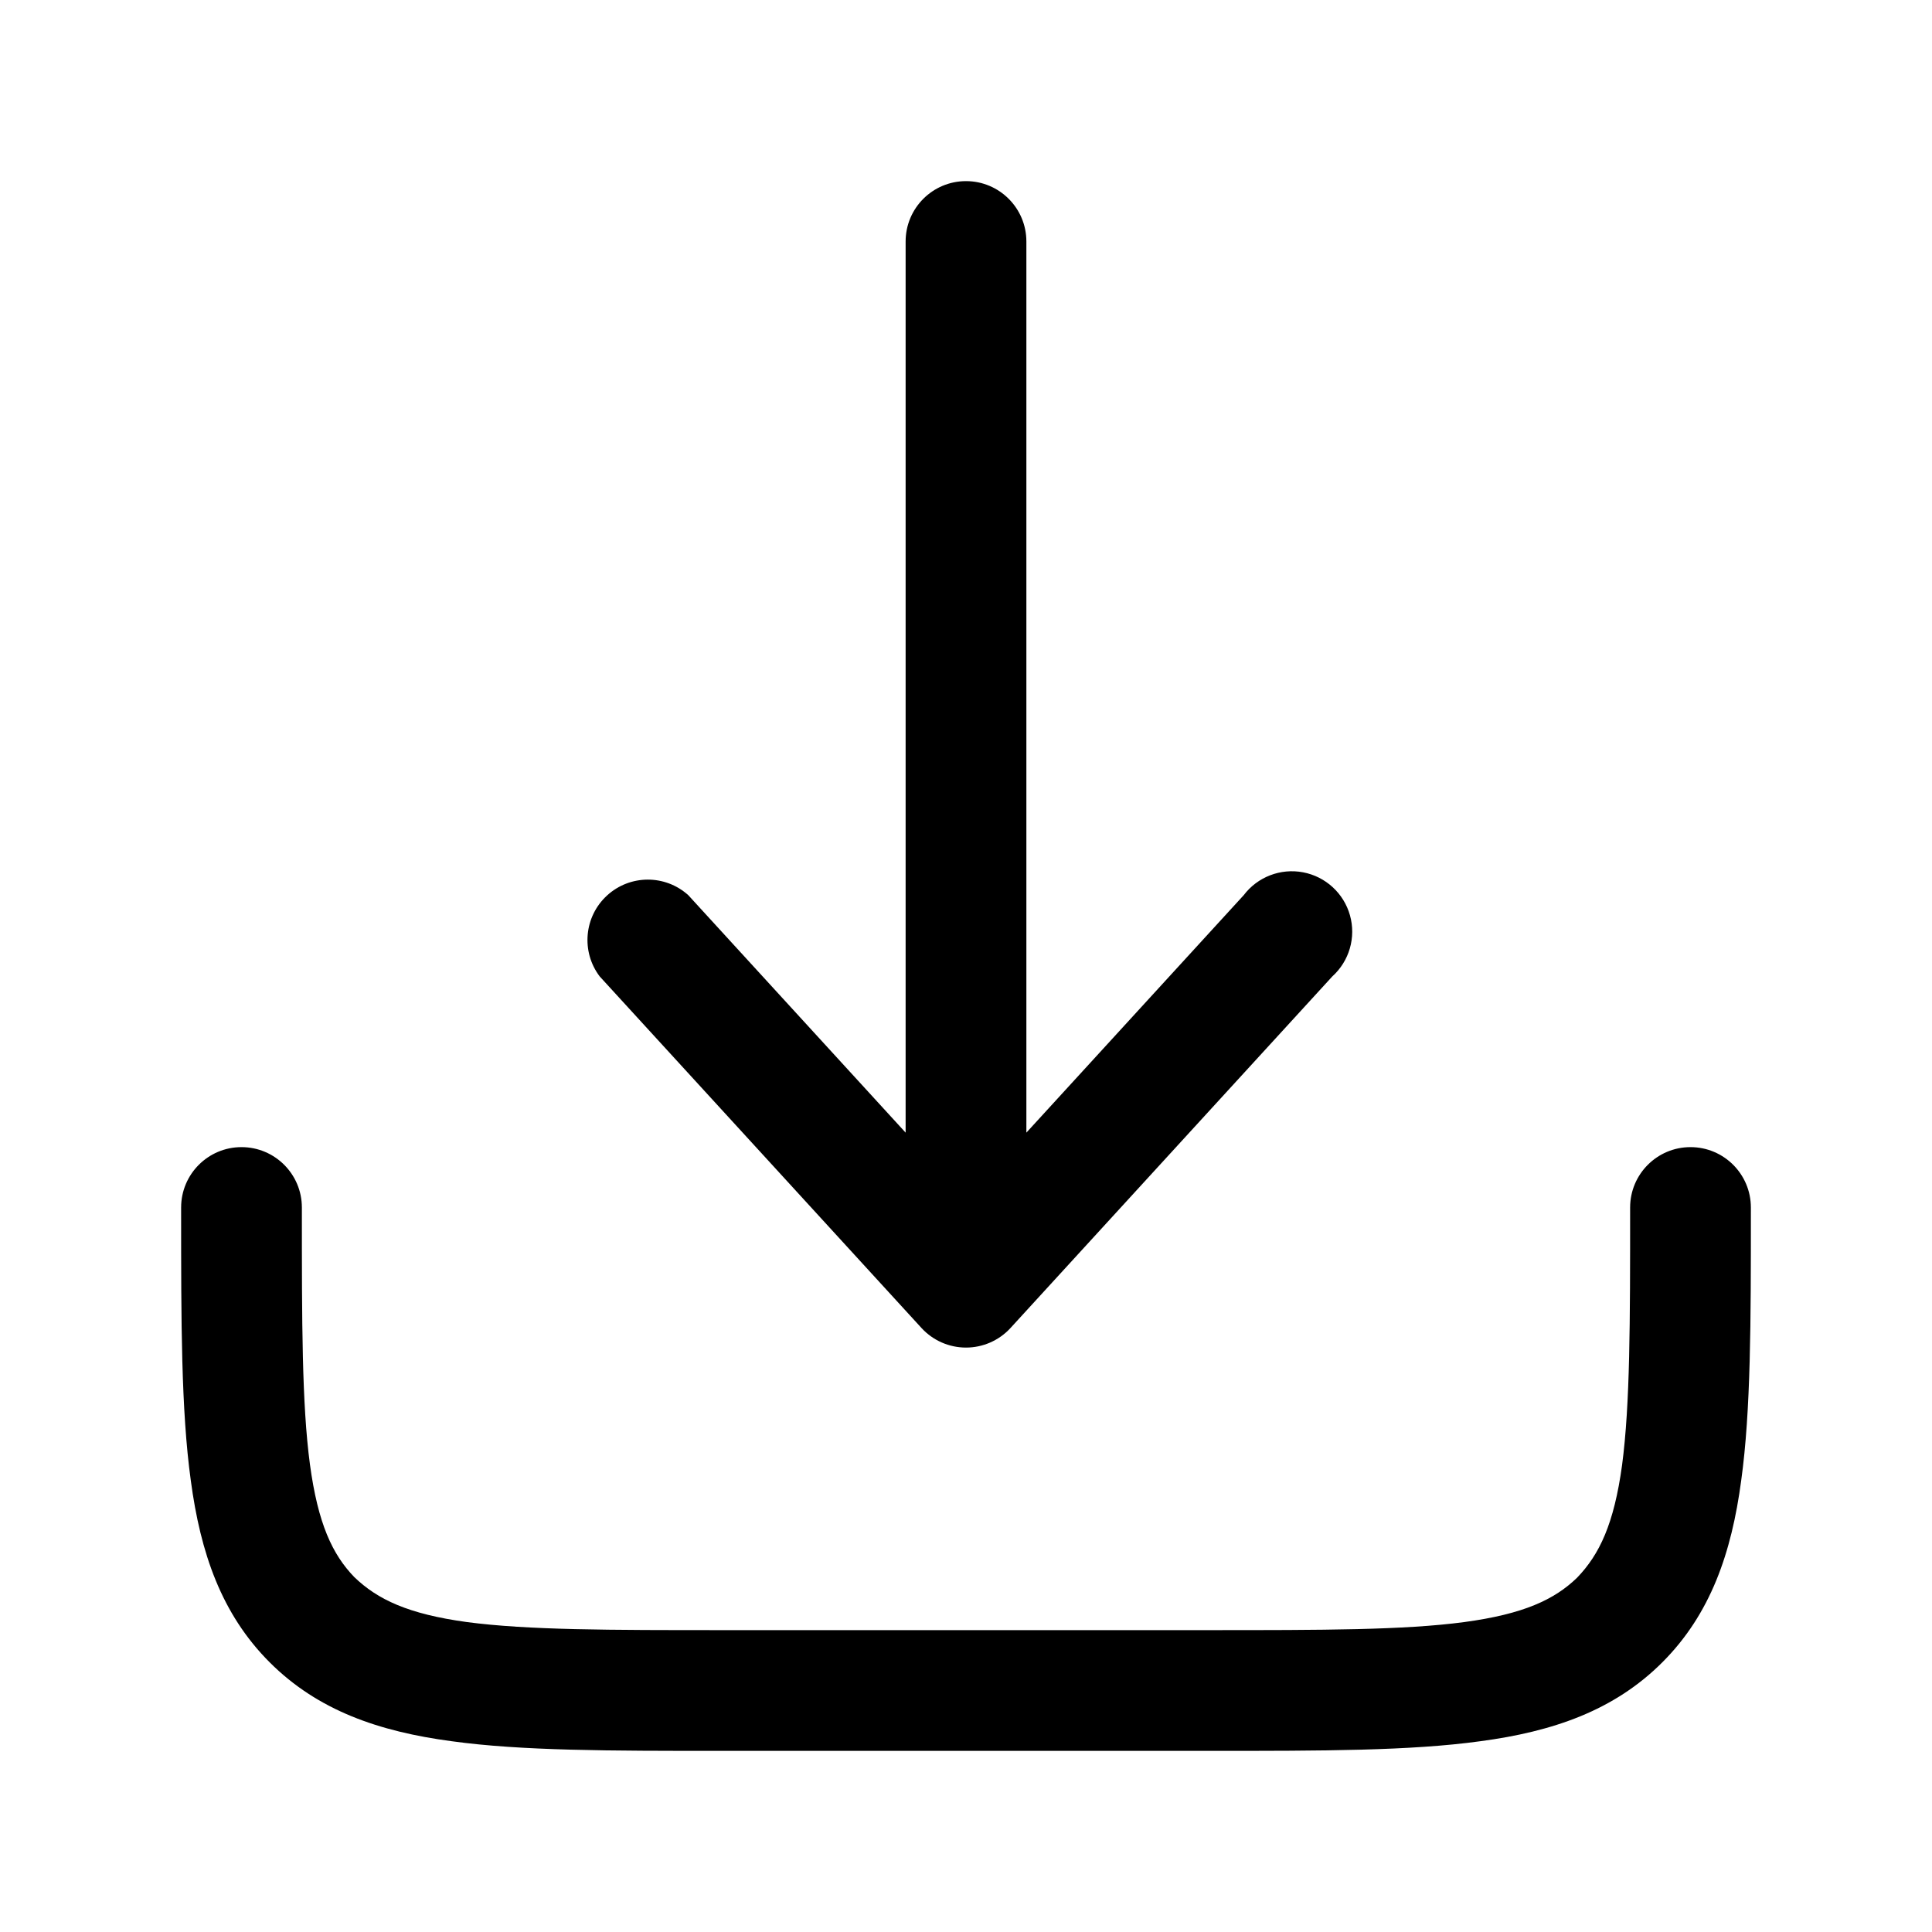
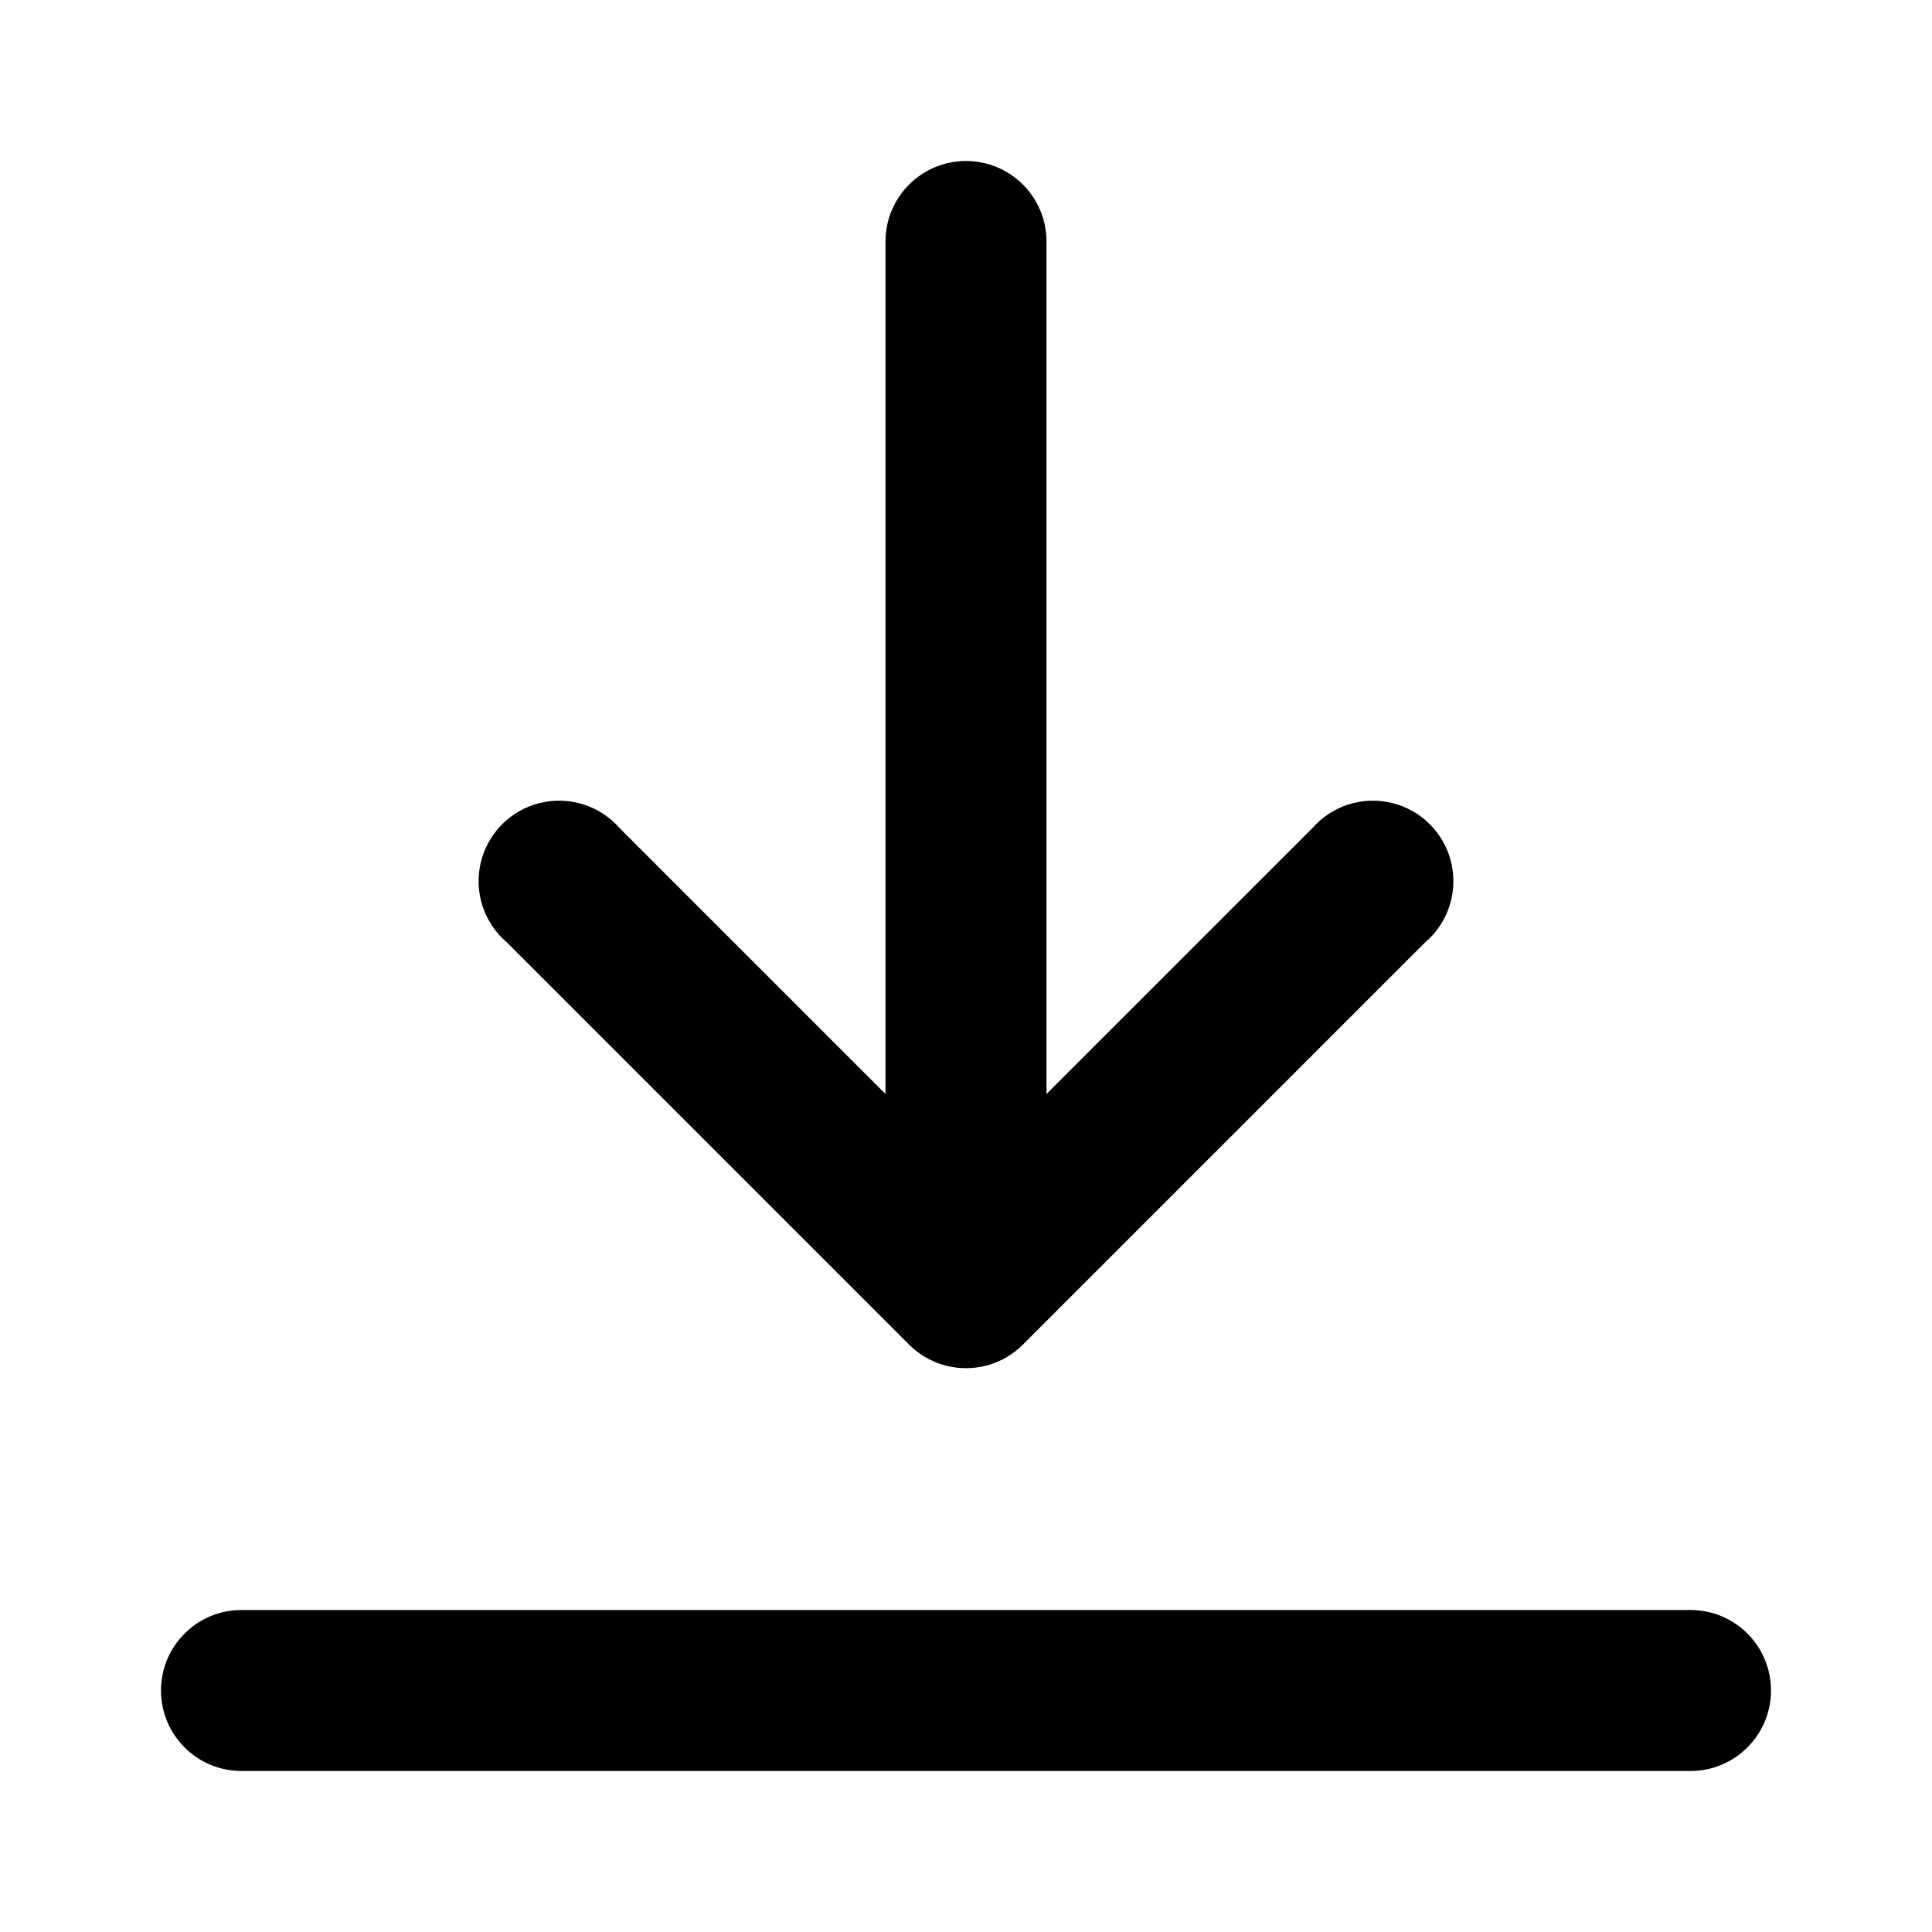
- <svg xmlns="http://www.w3.org/2000/svg" width="24" height="24" viewBox="0 0 24 24">
-   <g fill="currentColor">
-     <path d="M12.55 16.5a.75.75 0 0 1-1.1 0l-4-4.37a.75.75 0 0 1 1.1-1.01l2.7 2.95V3a.75.75 0 0 1 1.5 0v11.07l2.7-2.95a.75.75 0 1 1 1.1 1.01z" />
-     <path d="M3.75 15a.75.75 0 0 0-1.5 0v.05c0 1.37 0 2.47.12 3.34.12.9.38 1.66.98 2.26s1.36.86 2.26.98c.87.12 1.97.12 3.34.12h6.1c1.37 0 2.47 0 3.34-.12.9-.12 1.66-.38 2.26-.98s.86-1.36.98-2.26c.12-.87.12-1.97.12-3.34V15a.75.75 0 0 0-1.5 0c0 1.44 0 2.44-.1 3.2-.1.73-.28 1.11-.56 1.4-.28.27-.66.45-1.4.55-.75.1-1.75.1-3.19.1H9c-1.44 0-2.44 0-3.2-.1-.73-.1-1.11-.28-1.4-.56-.27-.28-.45-.66-.55-1.4-.1-.75-.1-1.75-.1-3.19" />
-   </g>
+ <svg xmlns="http://www.w3.org/2000/svg" width="24" height="24" fill="none" viewBox="0 0 24 24">
+   <path fill="currentColor" d="M12 2a1 1 0 0 1 1 1v10.59l3.3-3.3a1 1 0 1 1 1.4 1.42l-5 5a1 1 0 0 1-1.4 0l-5-5a1 1 0 1 1 1.4-1.42l3.3 3.3V3a1 1 0 0 1 1-1ZM3 20a1 1 0 1 0 0 2h18a1 1 0 1 0 0-2H3Z" />
</svg>
